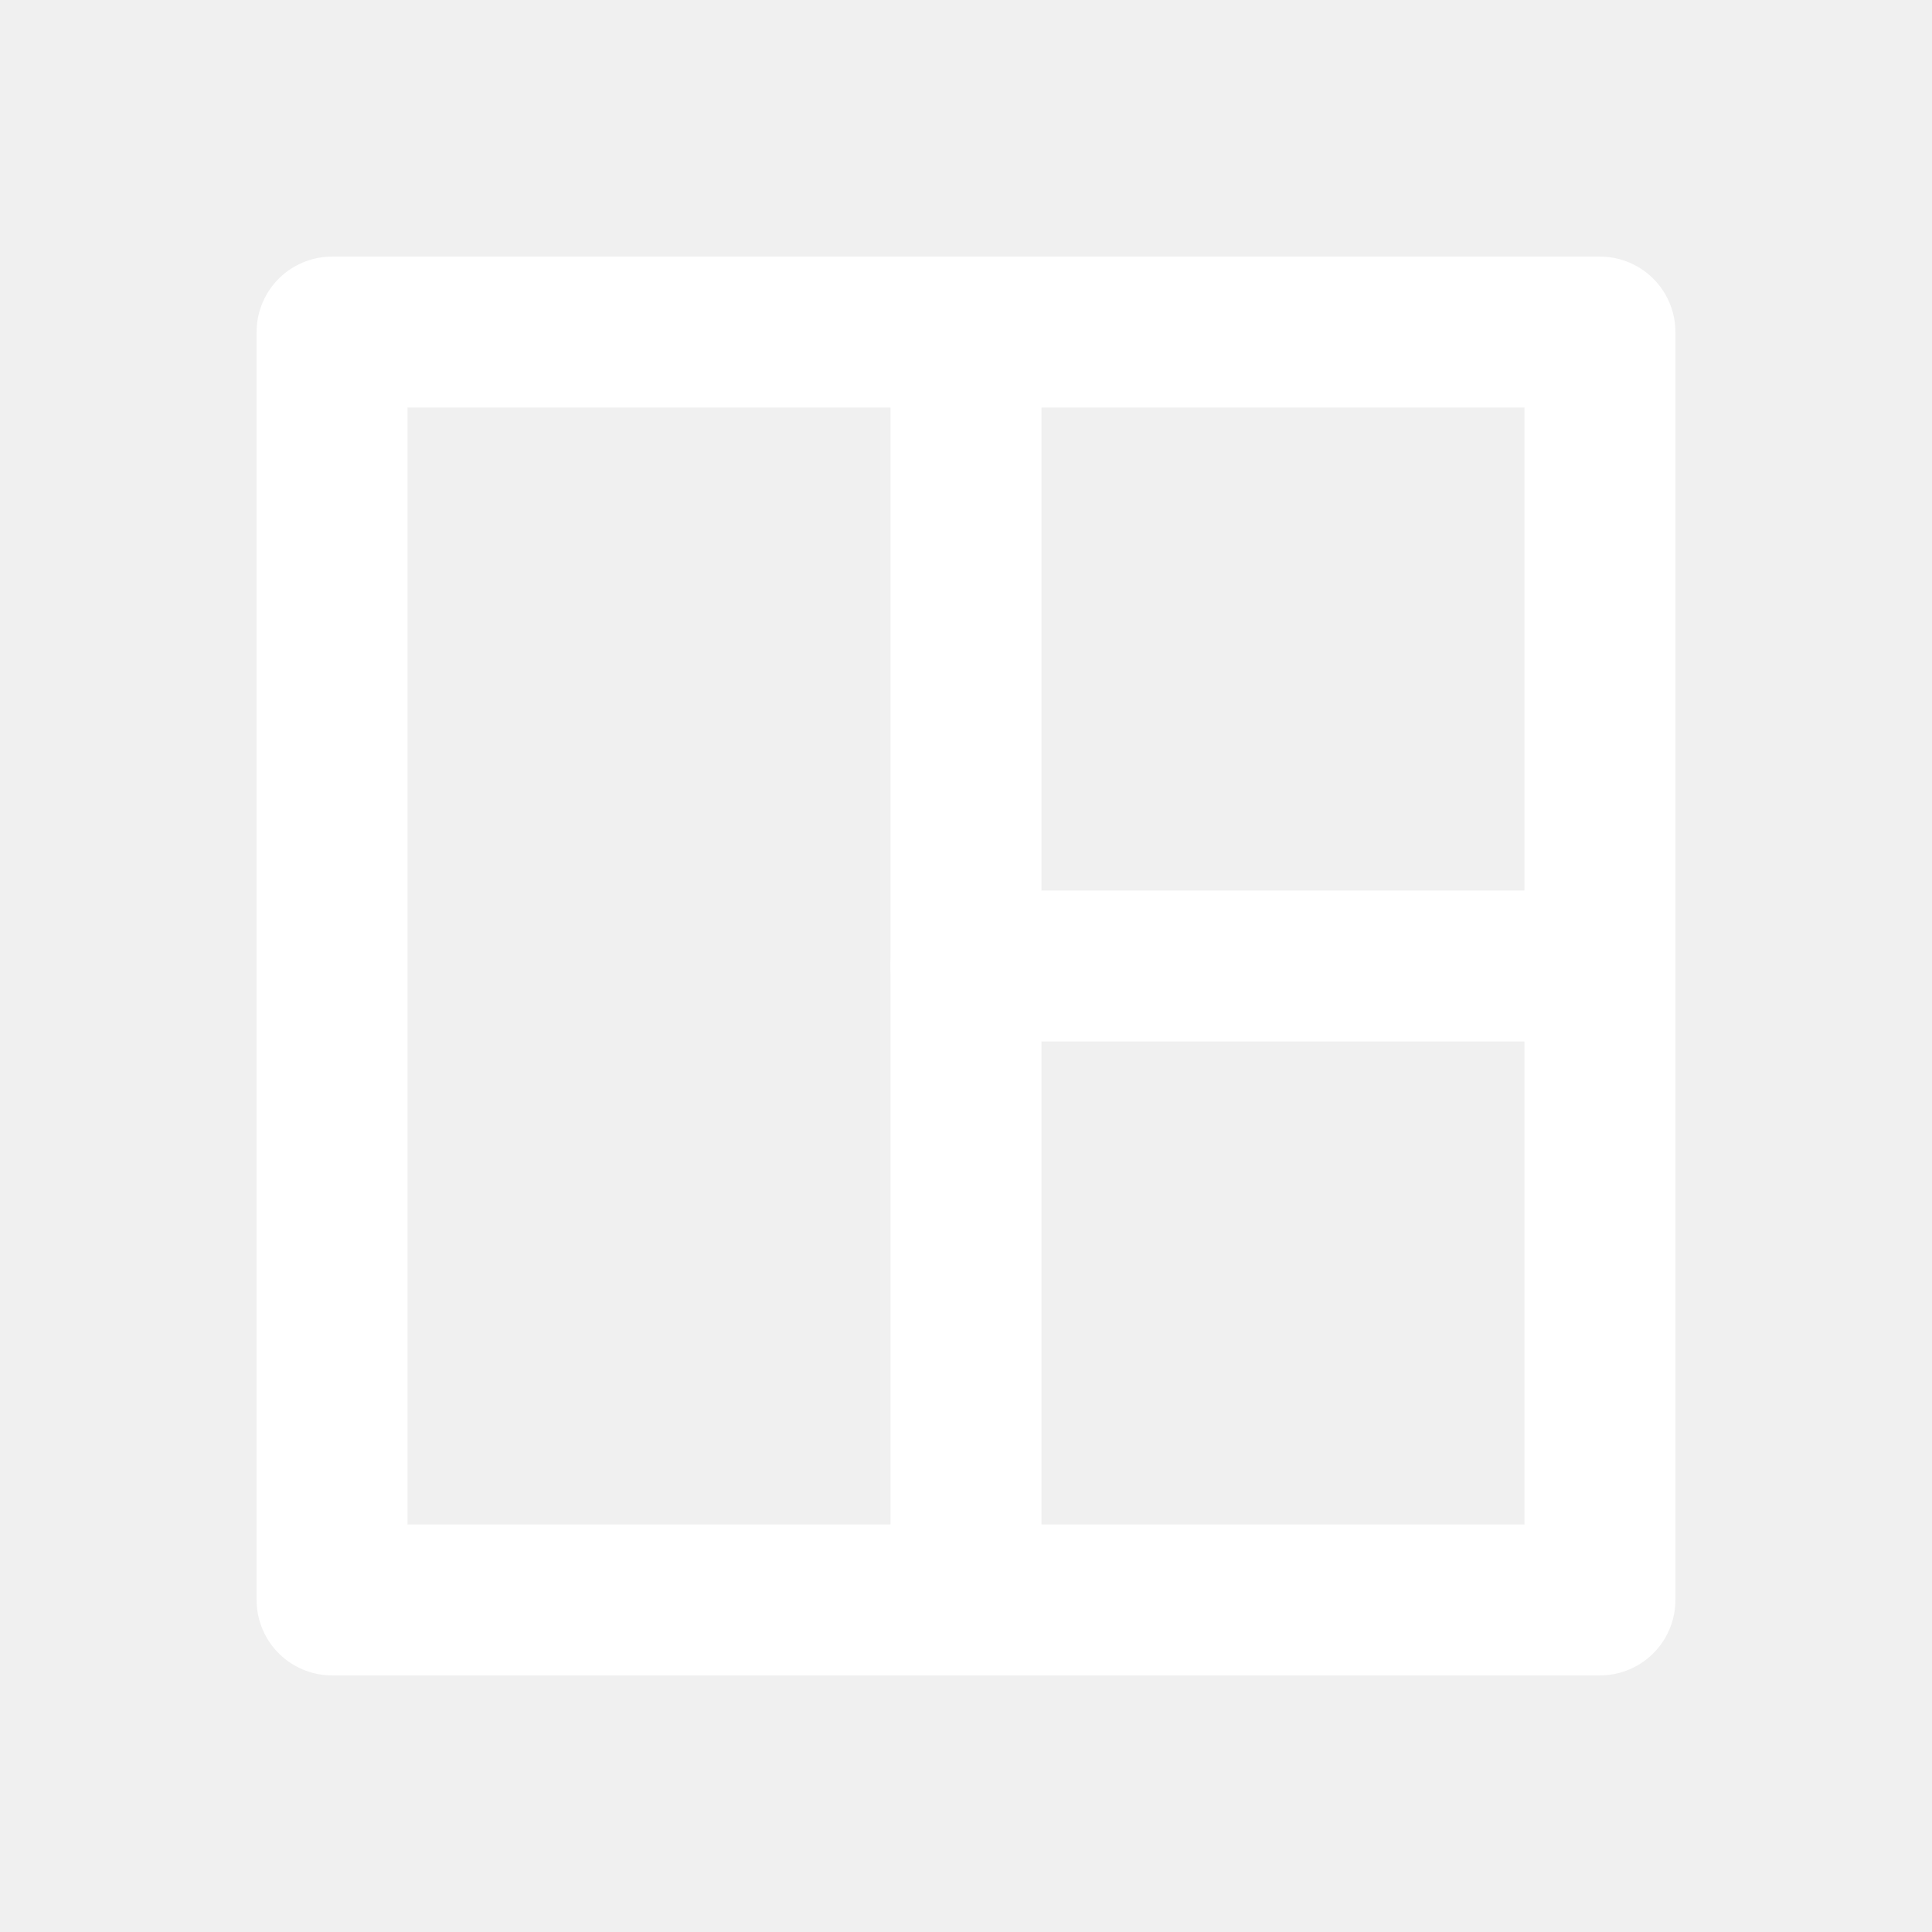
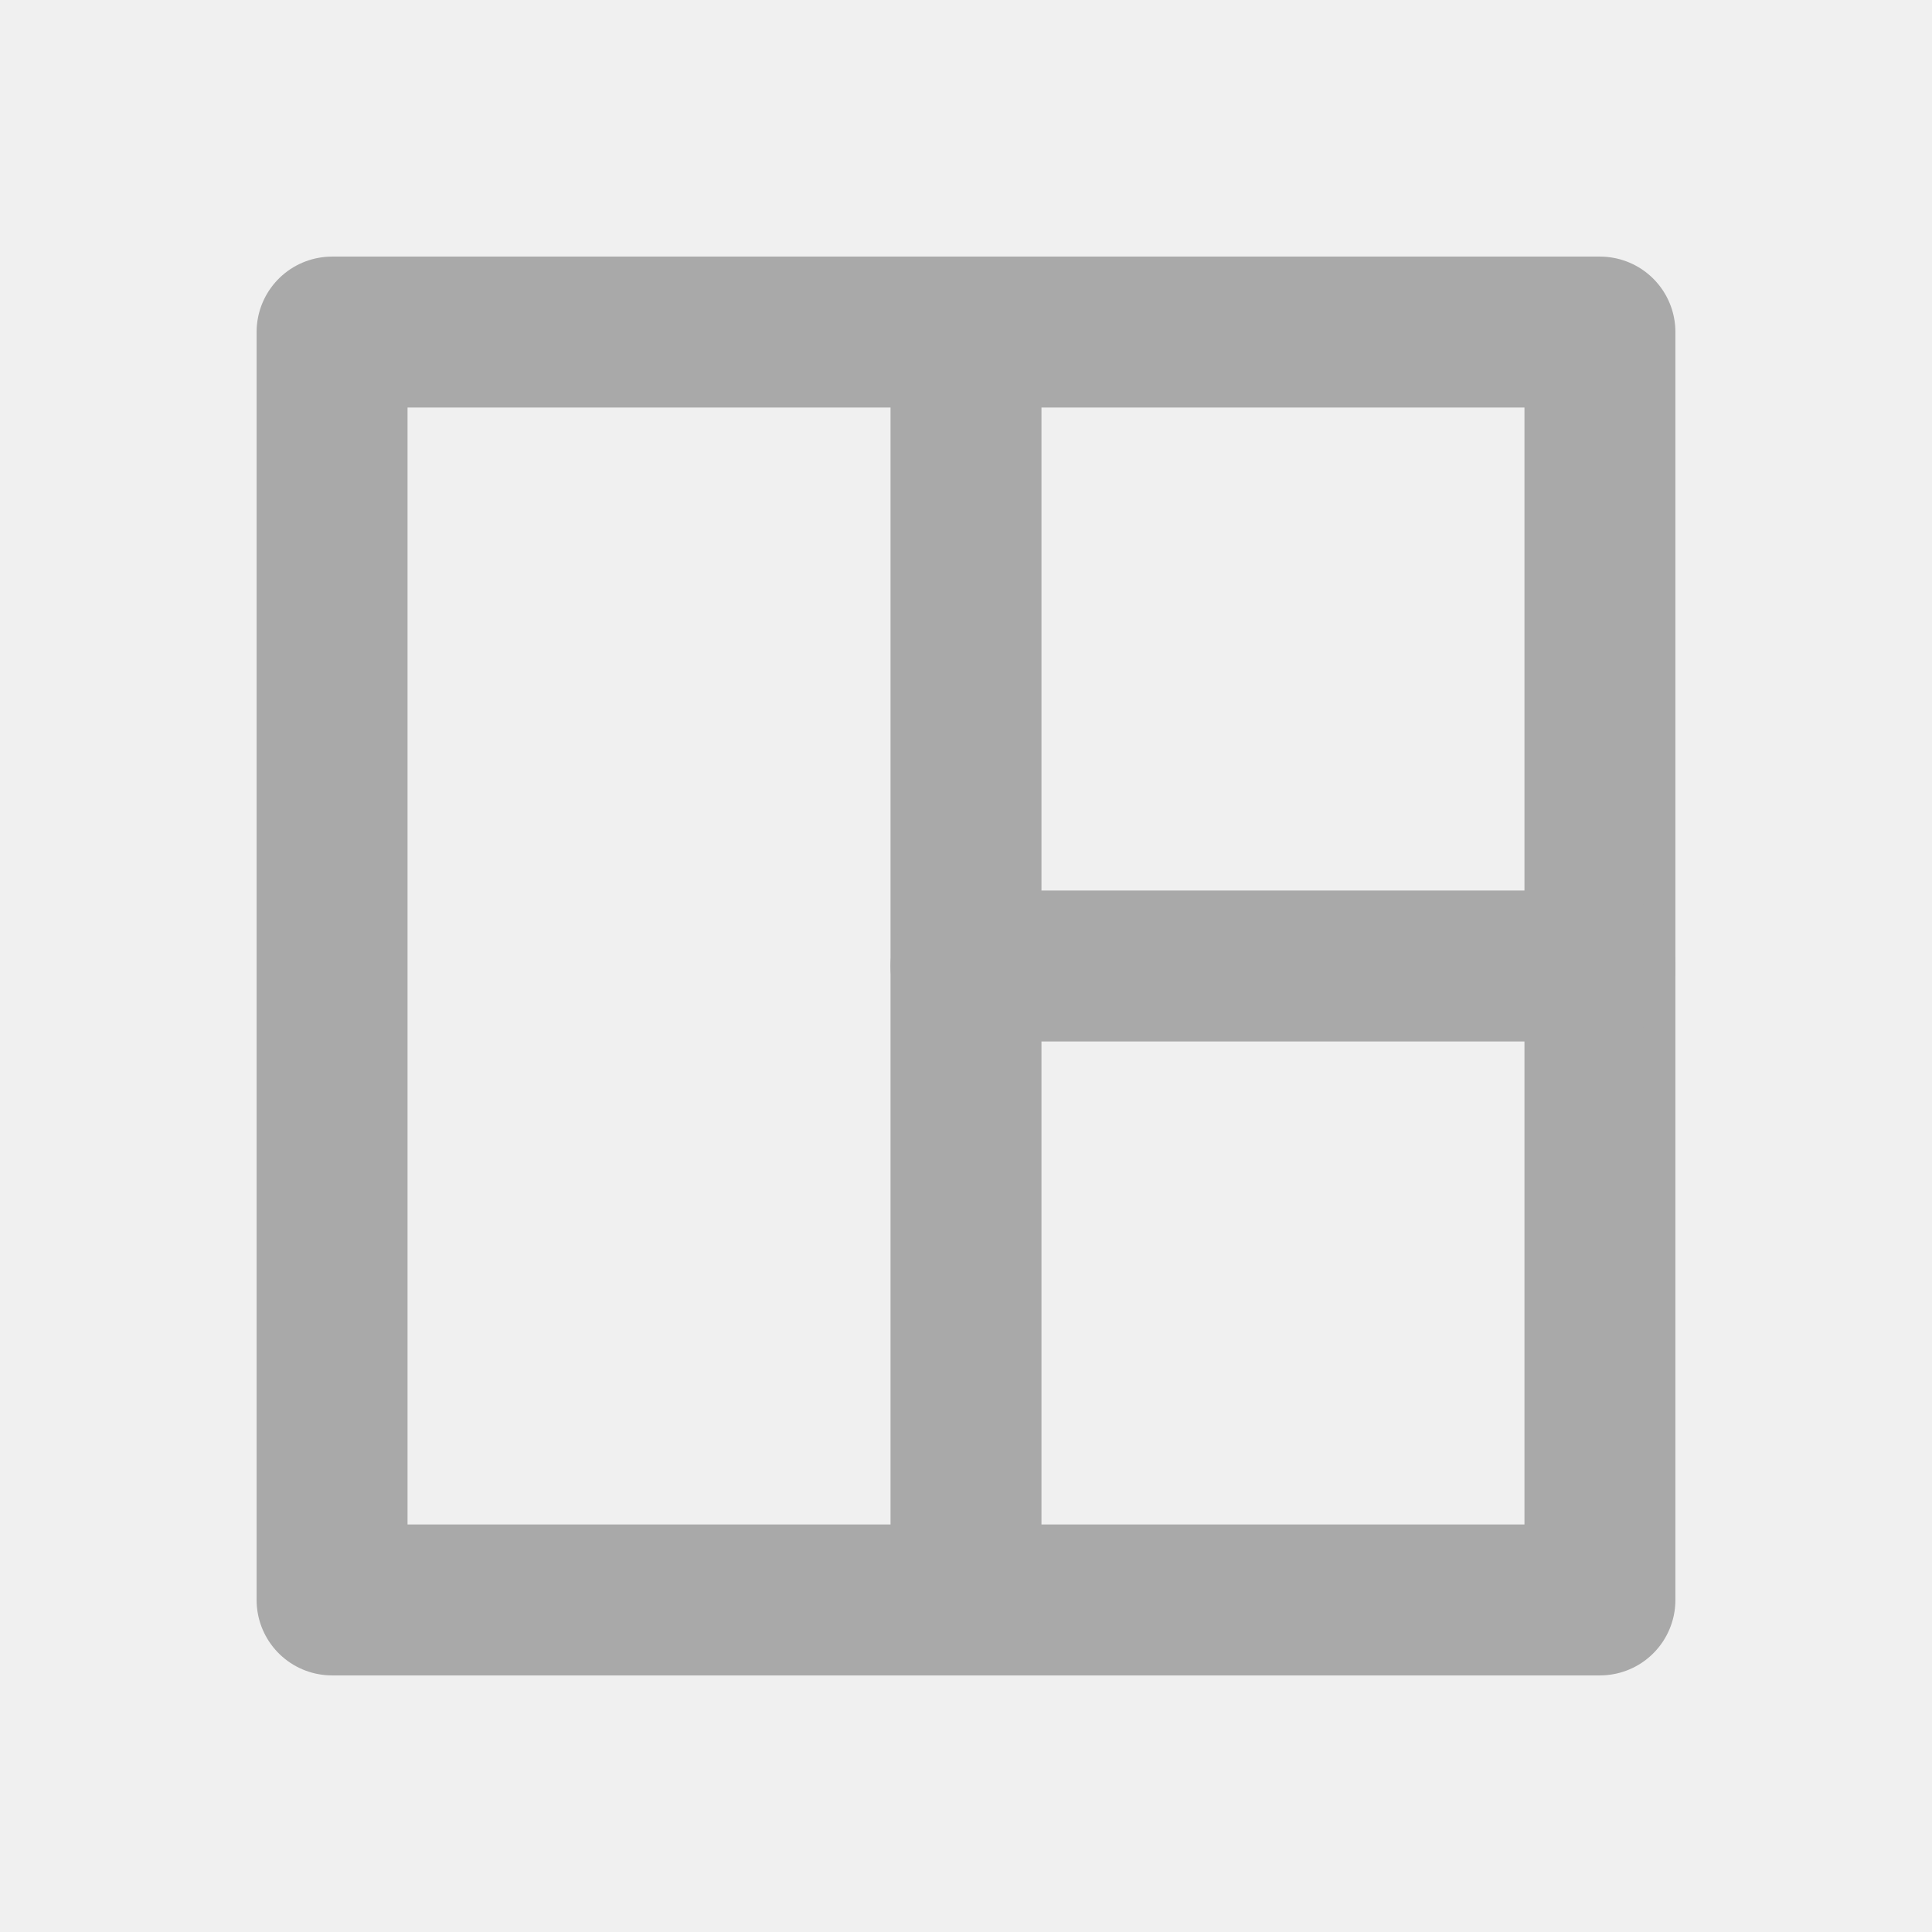
<svg xmlns="http://www.w3.org/2000/svg" enable-background="new 0 0 64 64" id="Layer_1" version="1.1" viewBox="0 0 64 64" xml:space="preserve">
-   <rect fill="none" height="42" stroke="#FFFFFF" stroke-linecap="round" stroke-linejoin="round" stroke-miterlimit="10" stroke-width="5" width="42" x="11" y="11" />
-   <line fill="none" stroke="#FFFFFF" stroke-linecap="round" stroke-linejoin="round" stroke-miterlimit="10" stroke-width="5" x1="32" x2="32" y1="11" y2="53" />
-   <line fill="none" stroke="#FFFFFF" stroke-linecap="round" stroke-linejoin="round" stroke-miterlimit="10" stroke-width="5" x1="32" x2="53" y1="32" y2="32" />
+   <rect fill="none" height="42" stroke="#a9a9a9" stroke-linecap="round" stroke-linejoin="round" stroke-miterlimit="10" stroke-width="5" width="42" x="11" y="11" />
+   <line fill="none" stroke="#a9a9a9" stroke-linecap="round" stroke-linejoin="round" stroke-miterlimit="10" stroke-width="5" x1="32" x2="32" y1="11" y2="53" />
+   <line fill="none" stroke="#a9a9a9" stroke-linecap="round" stroke-linejoin="round" stroke-miterlimit="10" stroke-width="5" x1="32" x2="53" y1="32" y2="32" />
</svg>
